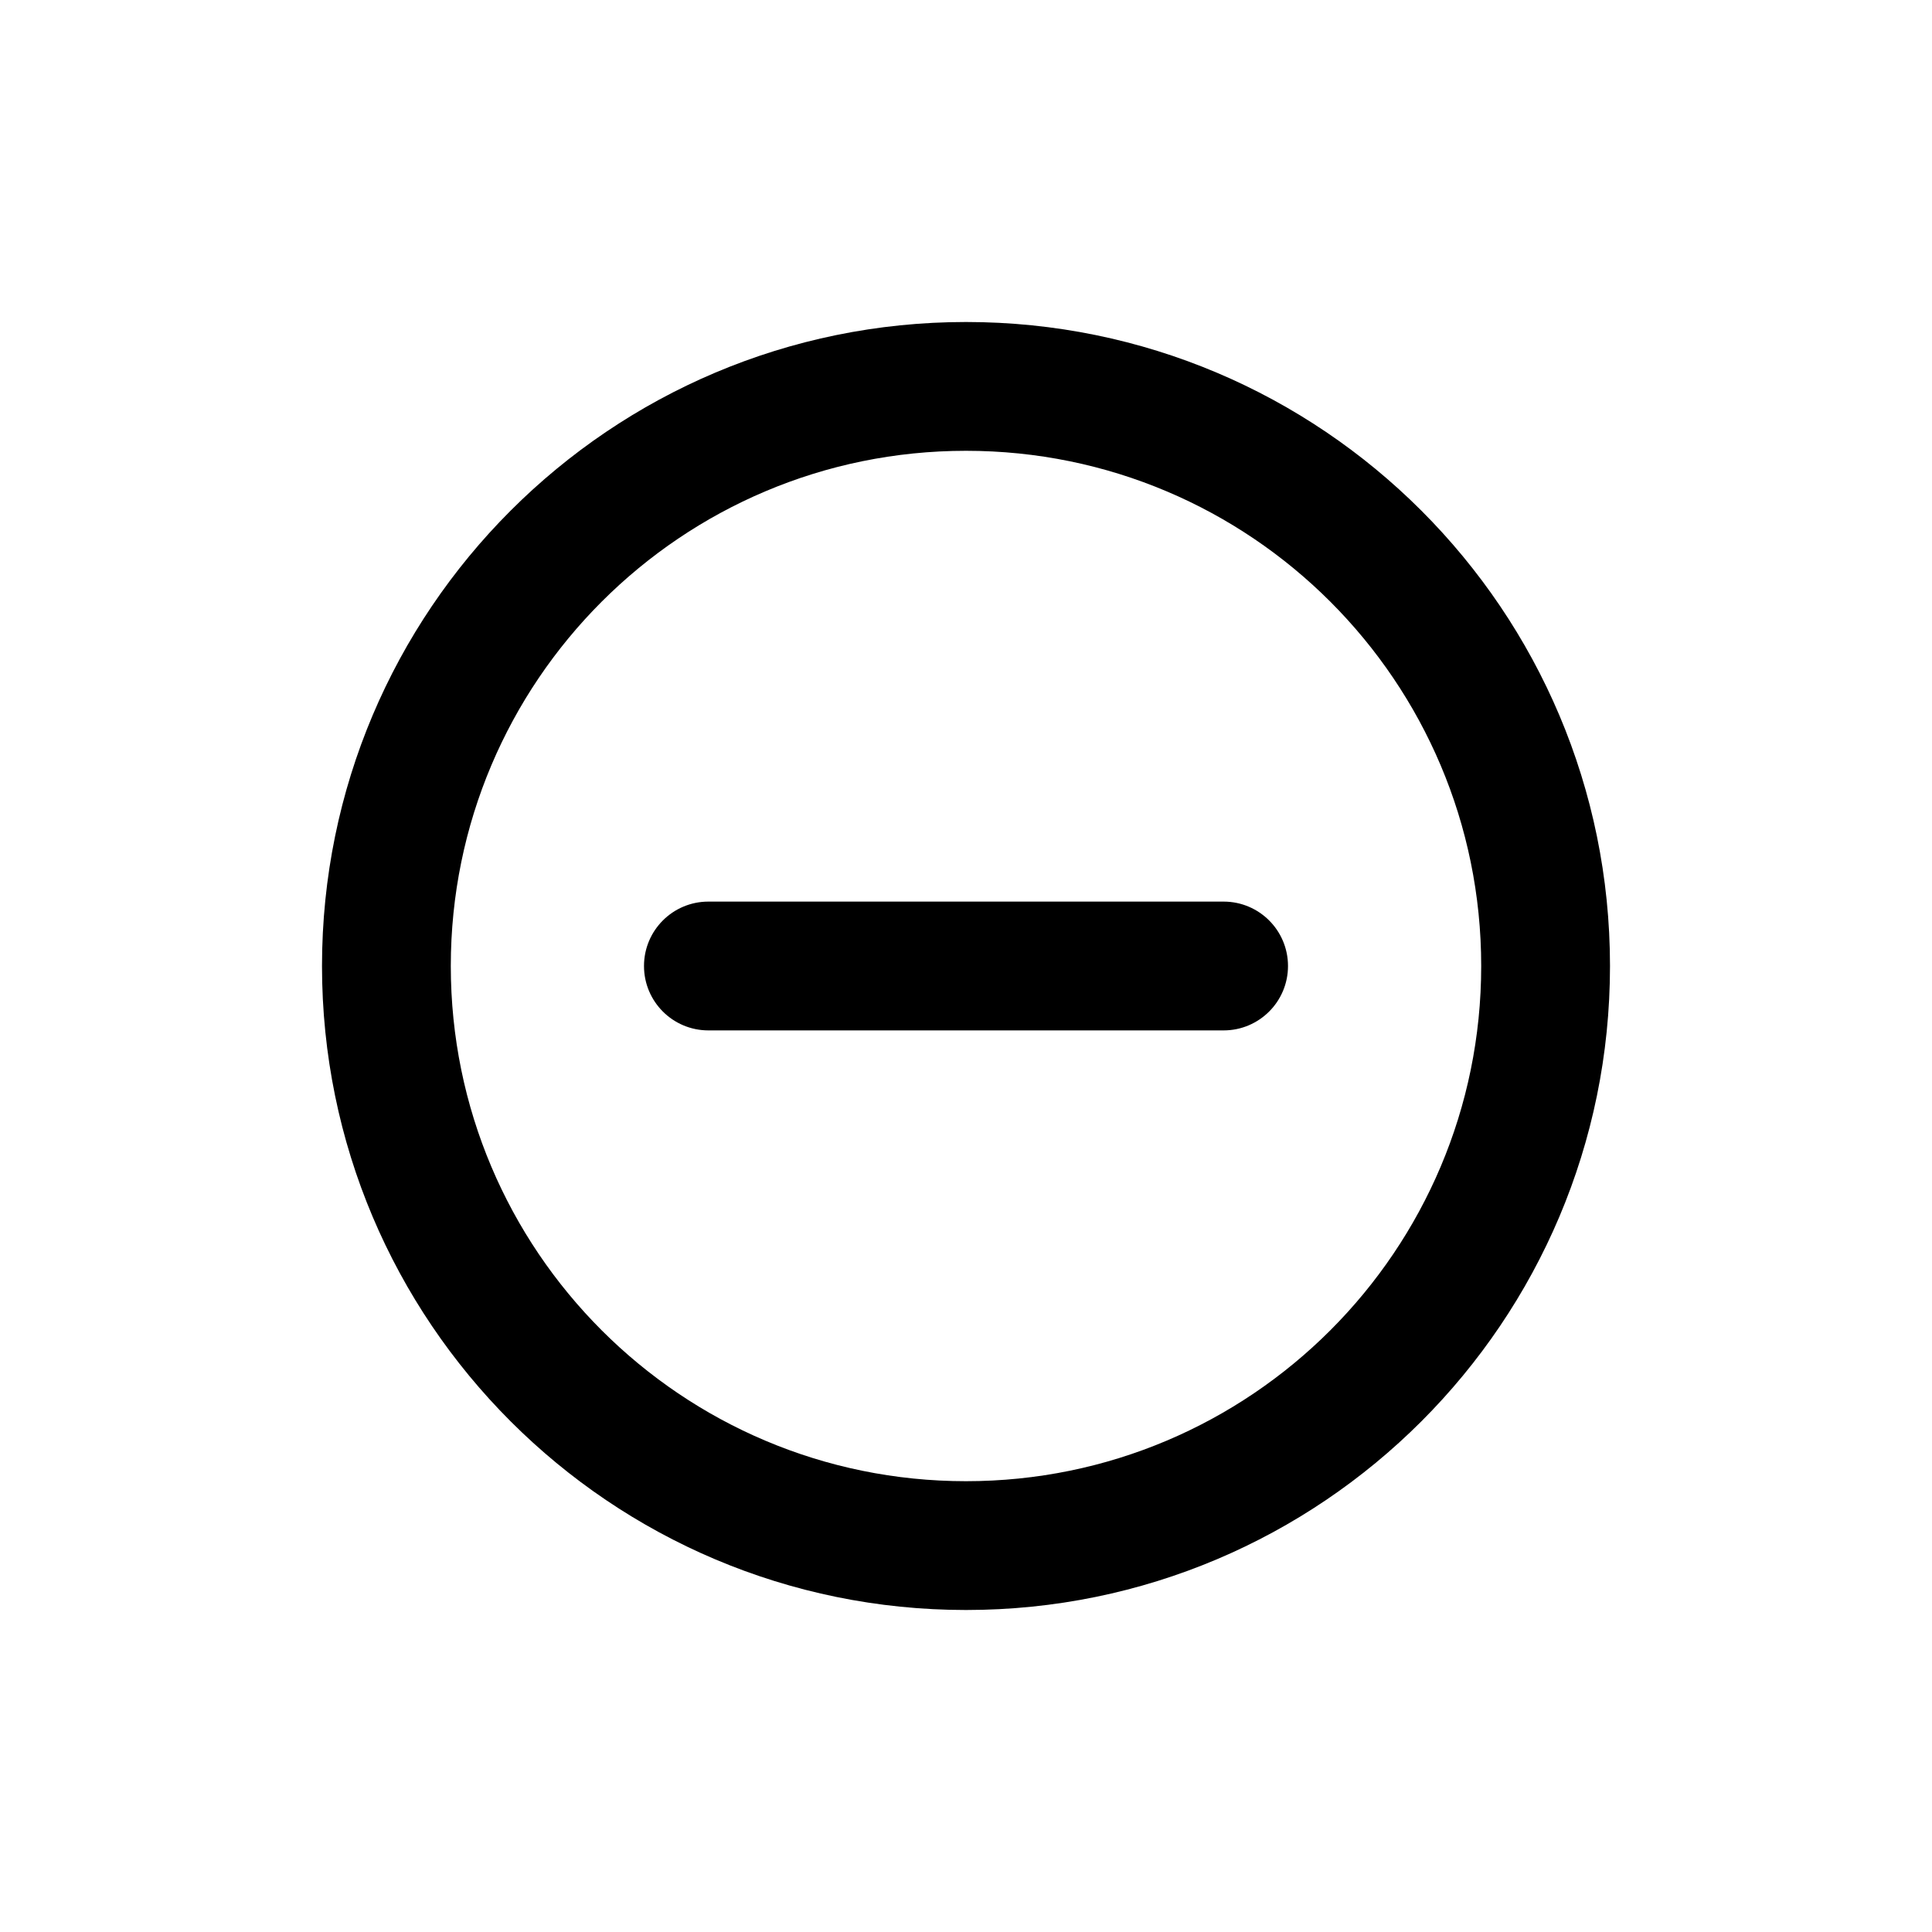
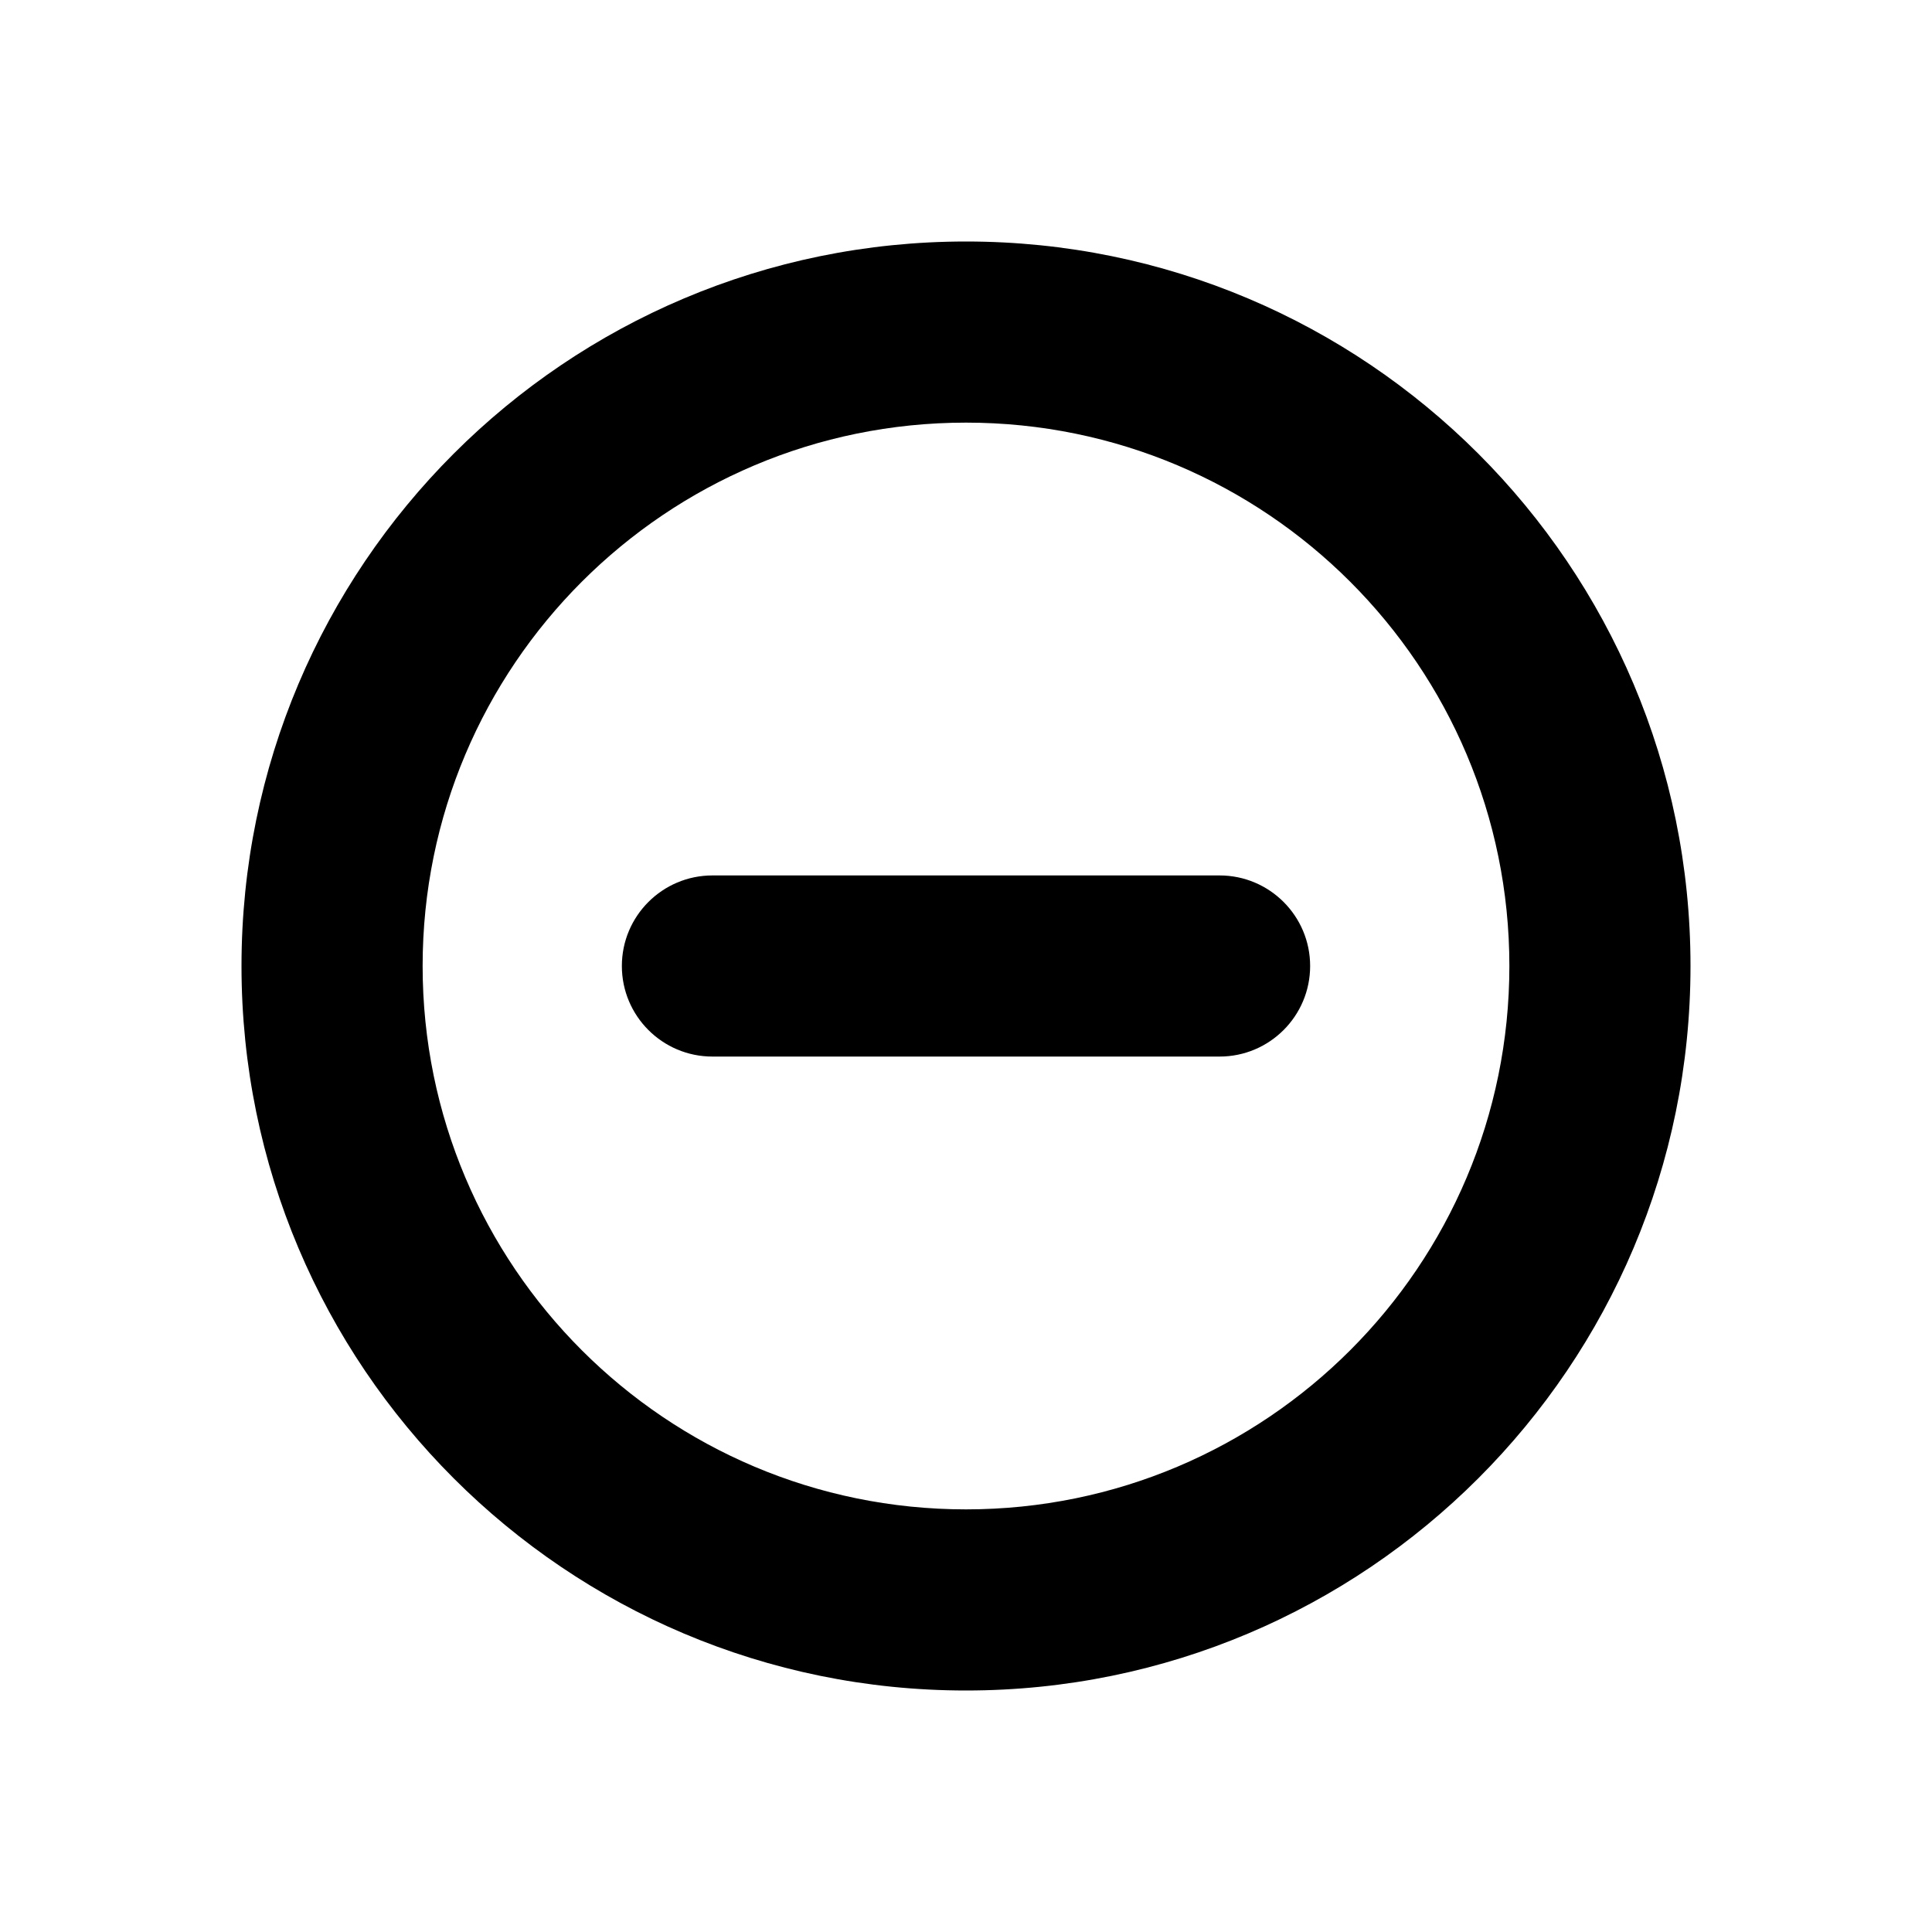
<svg xmlns="http://www.w3.org/2000/svg" width="24" height="24" viewBox="0 0 24 24" fill="none">
-   <path d="M8.8 11.2C8.358 11.2 8 11.558 8 12C8 12.442 8.358 12.8 8.8 12.8H15.2C15.642 12.8 16 12.442 16 12C16 11.558 15.642 11.2 15.2 11.2H8.8Z" fill="currentColor" />
-   <path fill-rule="evenodd" clip-rule="evenodd" d="M20 12C20 16.418 16.418 20 12 20C7.582 20 4 16.418 4 12C4 7.582 7.582 4 12 4C16.418 4 20 7.582 20 12ZM18.4 12C18.4 15.535 15.535 18.4 12 18.4C8.465 18.4 5.6 15.535 5.6 12C5.6 8.465 8.465 5.6 12 5.6C15.535 5.6 18.4 8.465 18.4 12Z" fill="currentColor" />
+   <path d="M18.75 12C18.75 8.272 15.728 5.25 12 5.25C8.272 5.25 5.25 8.272 5.25 12C5.25 15.728 8.272 18.75 12 18.75C15.728 18.75 18.75 15.728 18.75 12ZM15.15 10.875C15.771 10.875 16.275 11.379 16.275 12C16.275 12.621 15.771 13.125 15.15 13.125H8.85C8.229 13.125 7.725 12.621 7.725 12C7.725 11.379 8.229 10.875 8.85 10.875H15.15ZM21 12C21 16.971 16.971 21 12 21C7.029 21 3 16.971 3 12C3 7.029 7.029 3 12 3C16.971 3 21 7.029 21 12Z" fill="currentColor" />
</svg>
